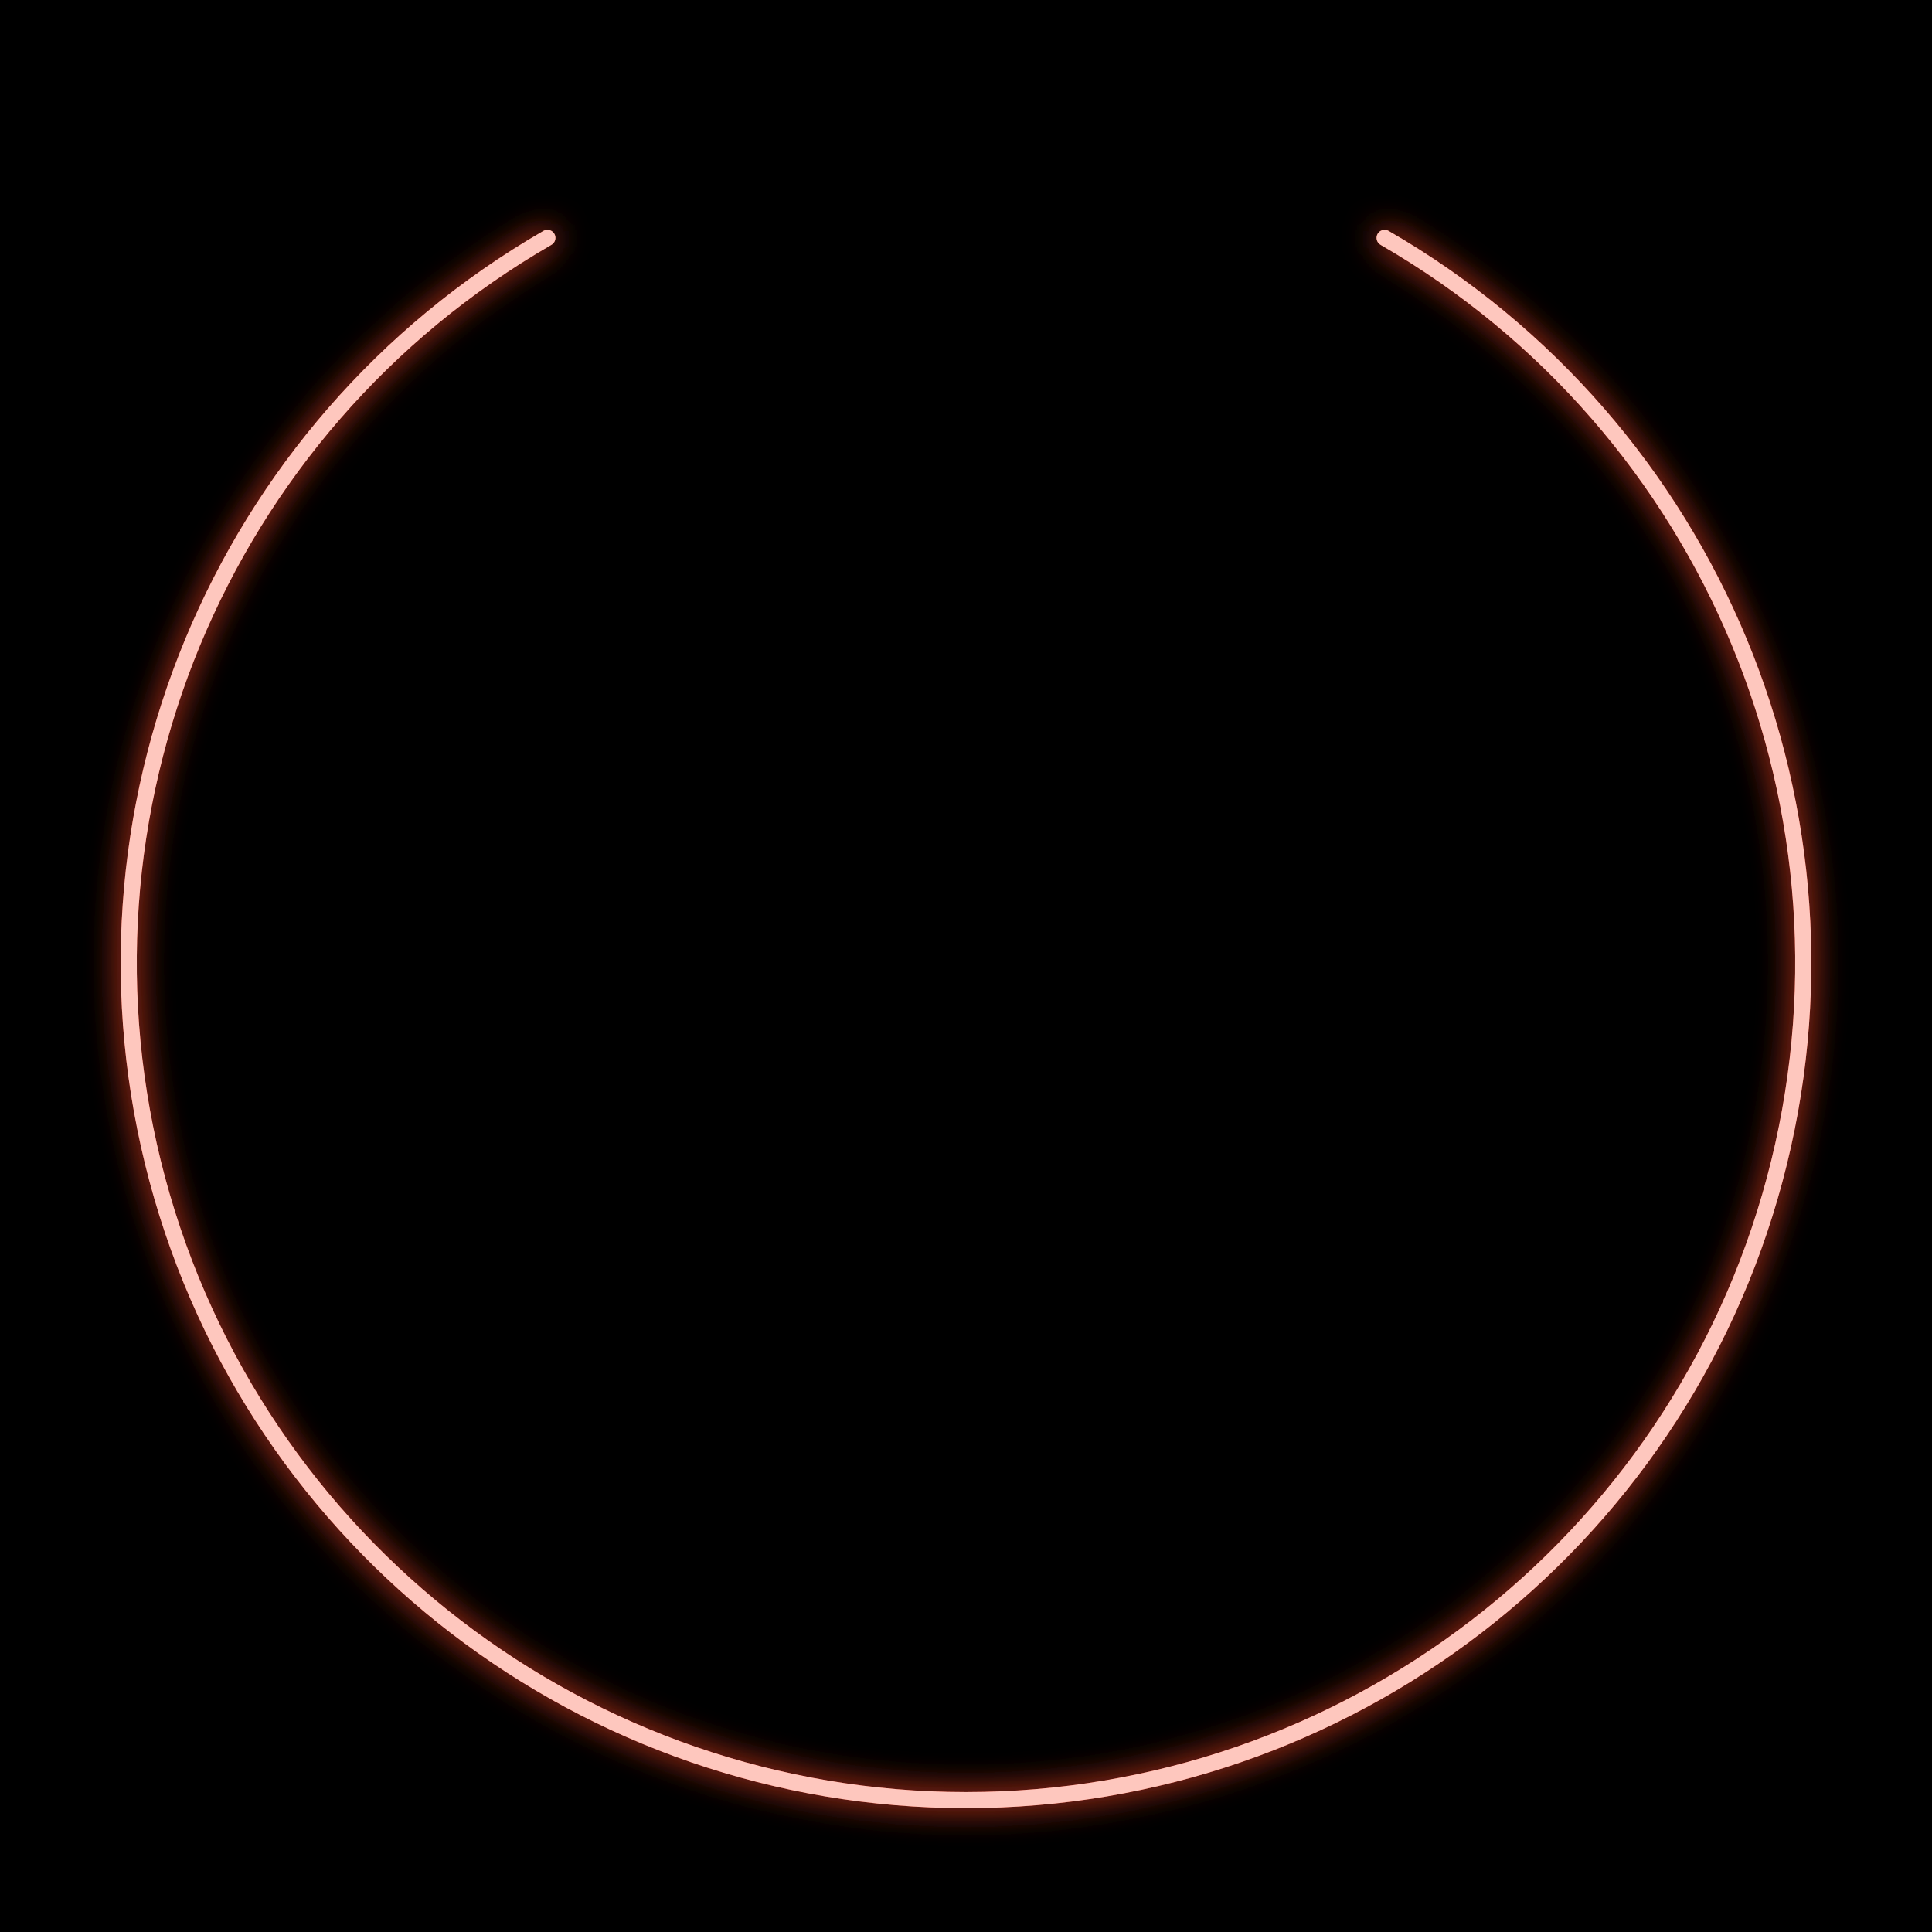
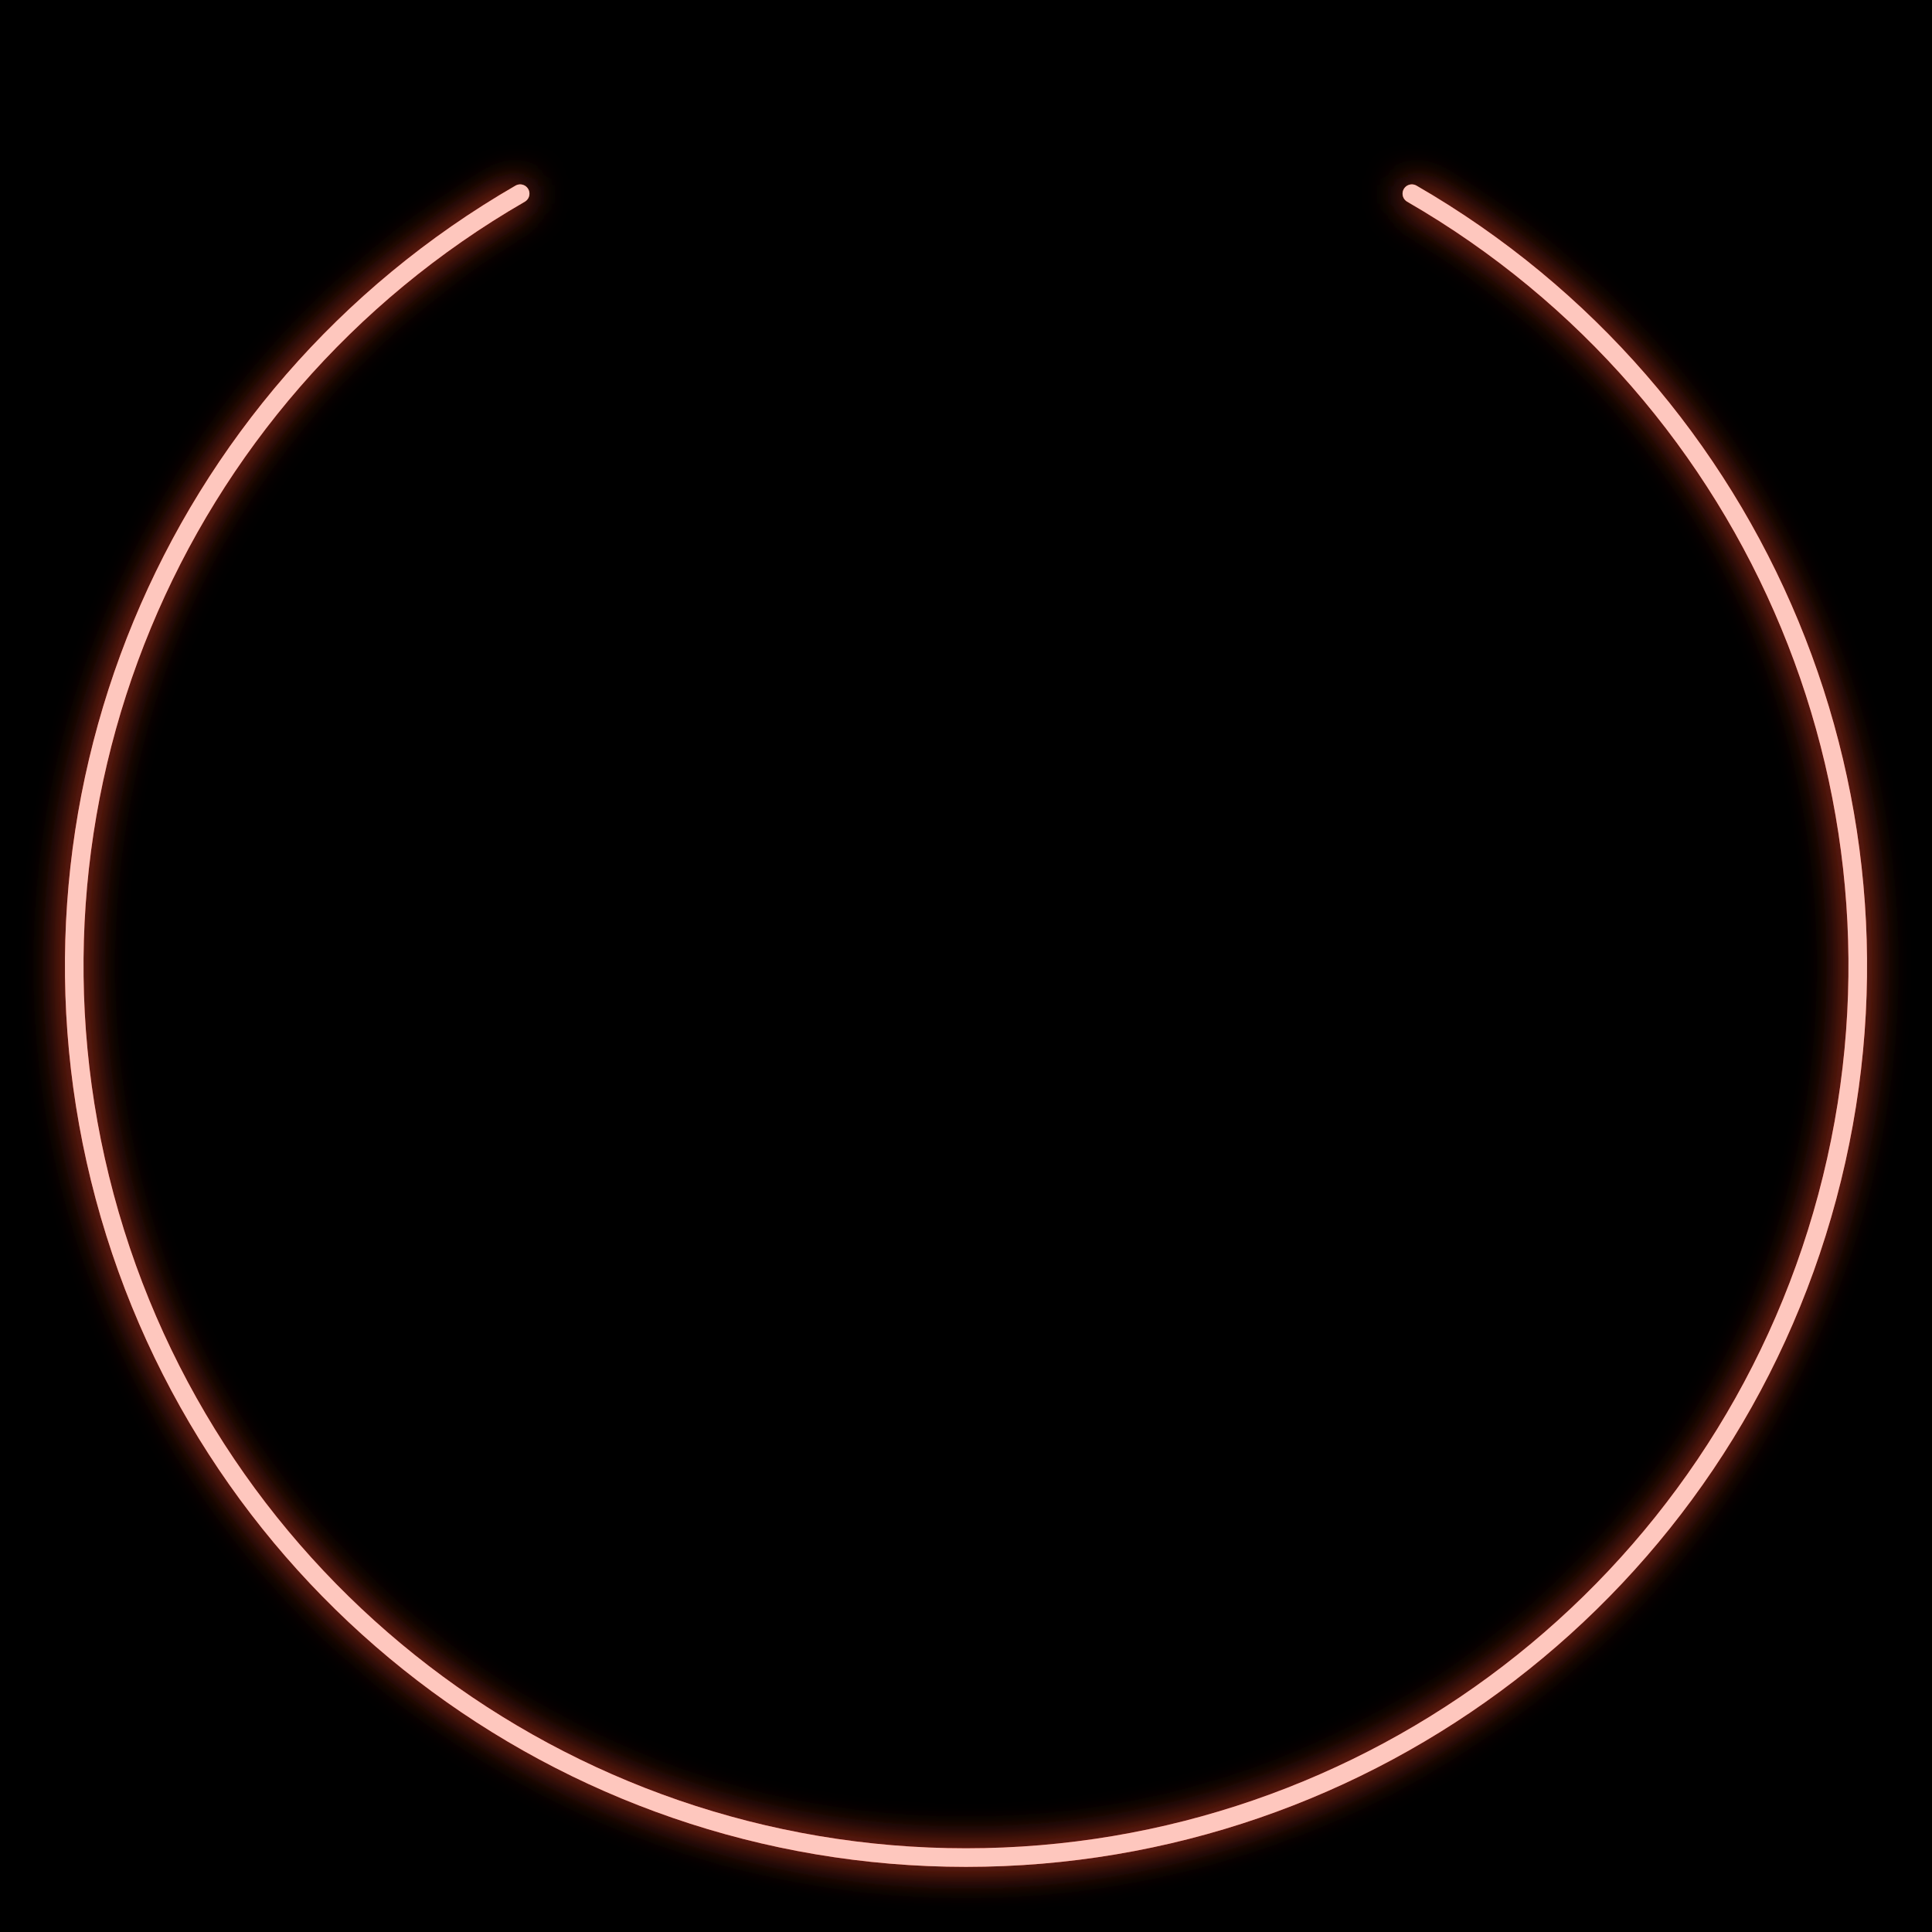
- <svg xmlns="http://www.w3.org/2000/svg" xmlns:xlink="http://www.w3.org/1999/xlink" version="1.1" width="480" height="480">
+ <svg xmlns="http://www.w3.org/2000/svg" xmlns:xlink="http://www.w3.org/1999/xlink" version="1.1" width="416" height="416" stroke-width="4px" fill="none" stroke-linecap="round" stroke-linejoin="round">
  <defs>
-     <filter id="blur">
+     <filter id="blur" x="-20%" y="-20%" width="140%" height="140%">
      <feGaussianBlur stdDeviation="4" />
    </filter>
-     <path id="arc" d="M 136 59.1 A 208 208 300 1 0 344 59.1" stroke-width="4px" fill="none" stroke-linecap="round" />
+     <path id="arc" d="M 96,-166.3 A 192,192,300,1,1,-96,-166.3" />
  </defs>
-   <rect x="0" y="0" width="480" height="480" fill="#000" />
-   <use xlink:href="#arc" stroke="#fb4426" filter="url(#blur)" />
-   <use xlink:href="#arc" stroke="#fb4426" />
-   <use xlink:href="#arc" stroke="#fff" opacity="0.7" />
+   <rect x="0" y="0" width="416" height="416" fill="#000" />
+   <use xlink:href="#arc" x="208" y="208" stroke="#fb4426" filter="url(#blur)" />
+   <use xlink:href="#arc" x="208" y="208" stroke="#fb4426" />
+   <use xlink:href="#arc" x="208" y="208" stroke="#fff" opacity="0.7" />
</svg>
